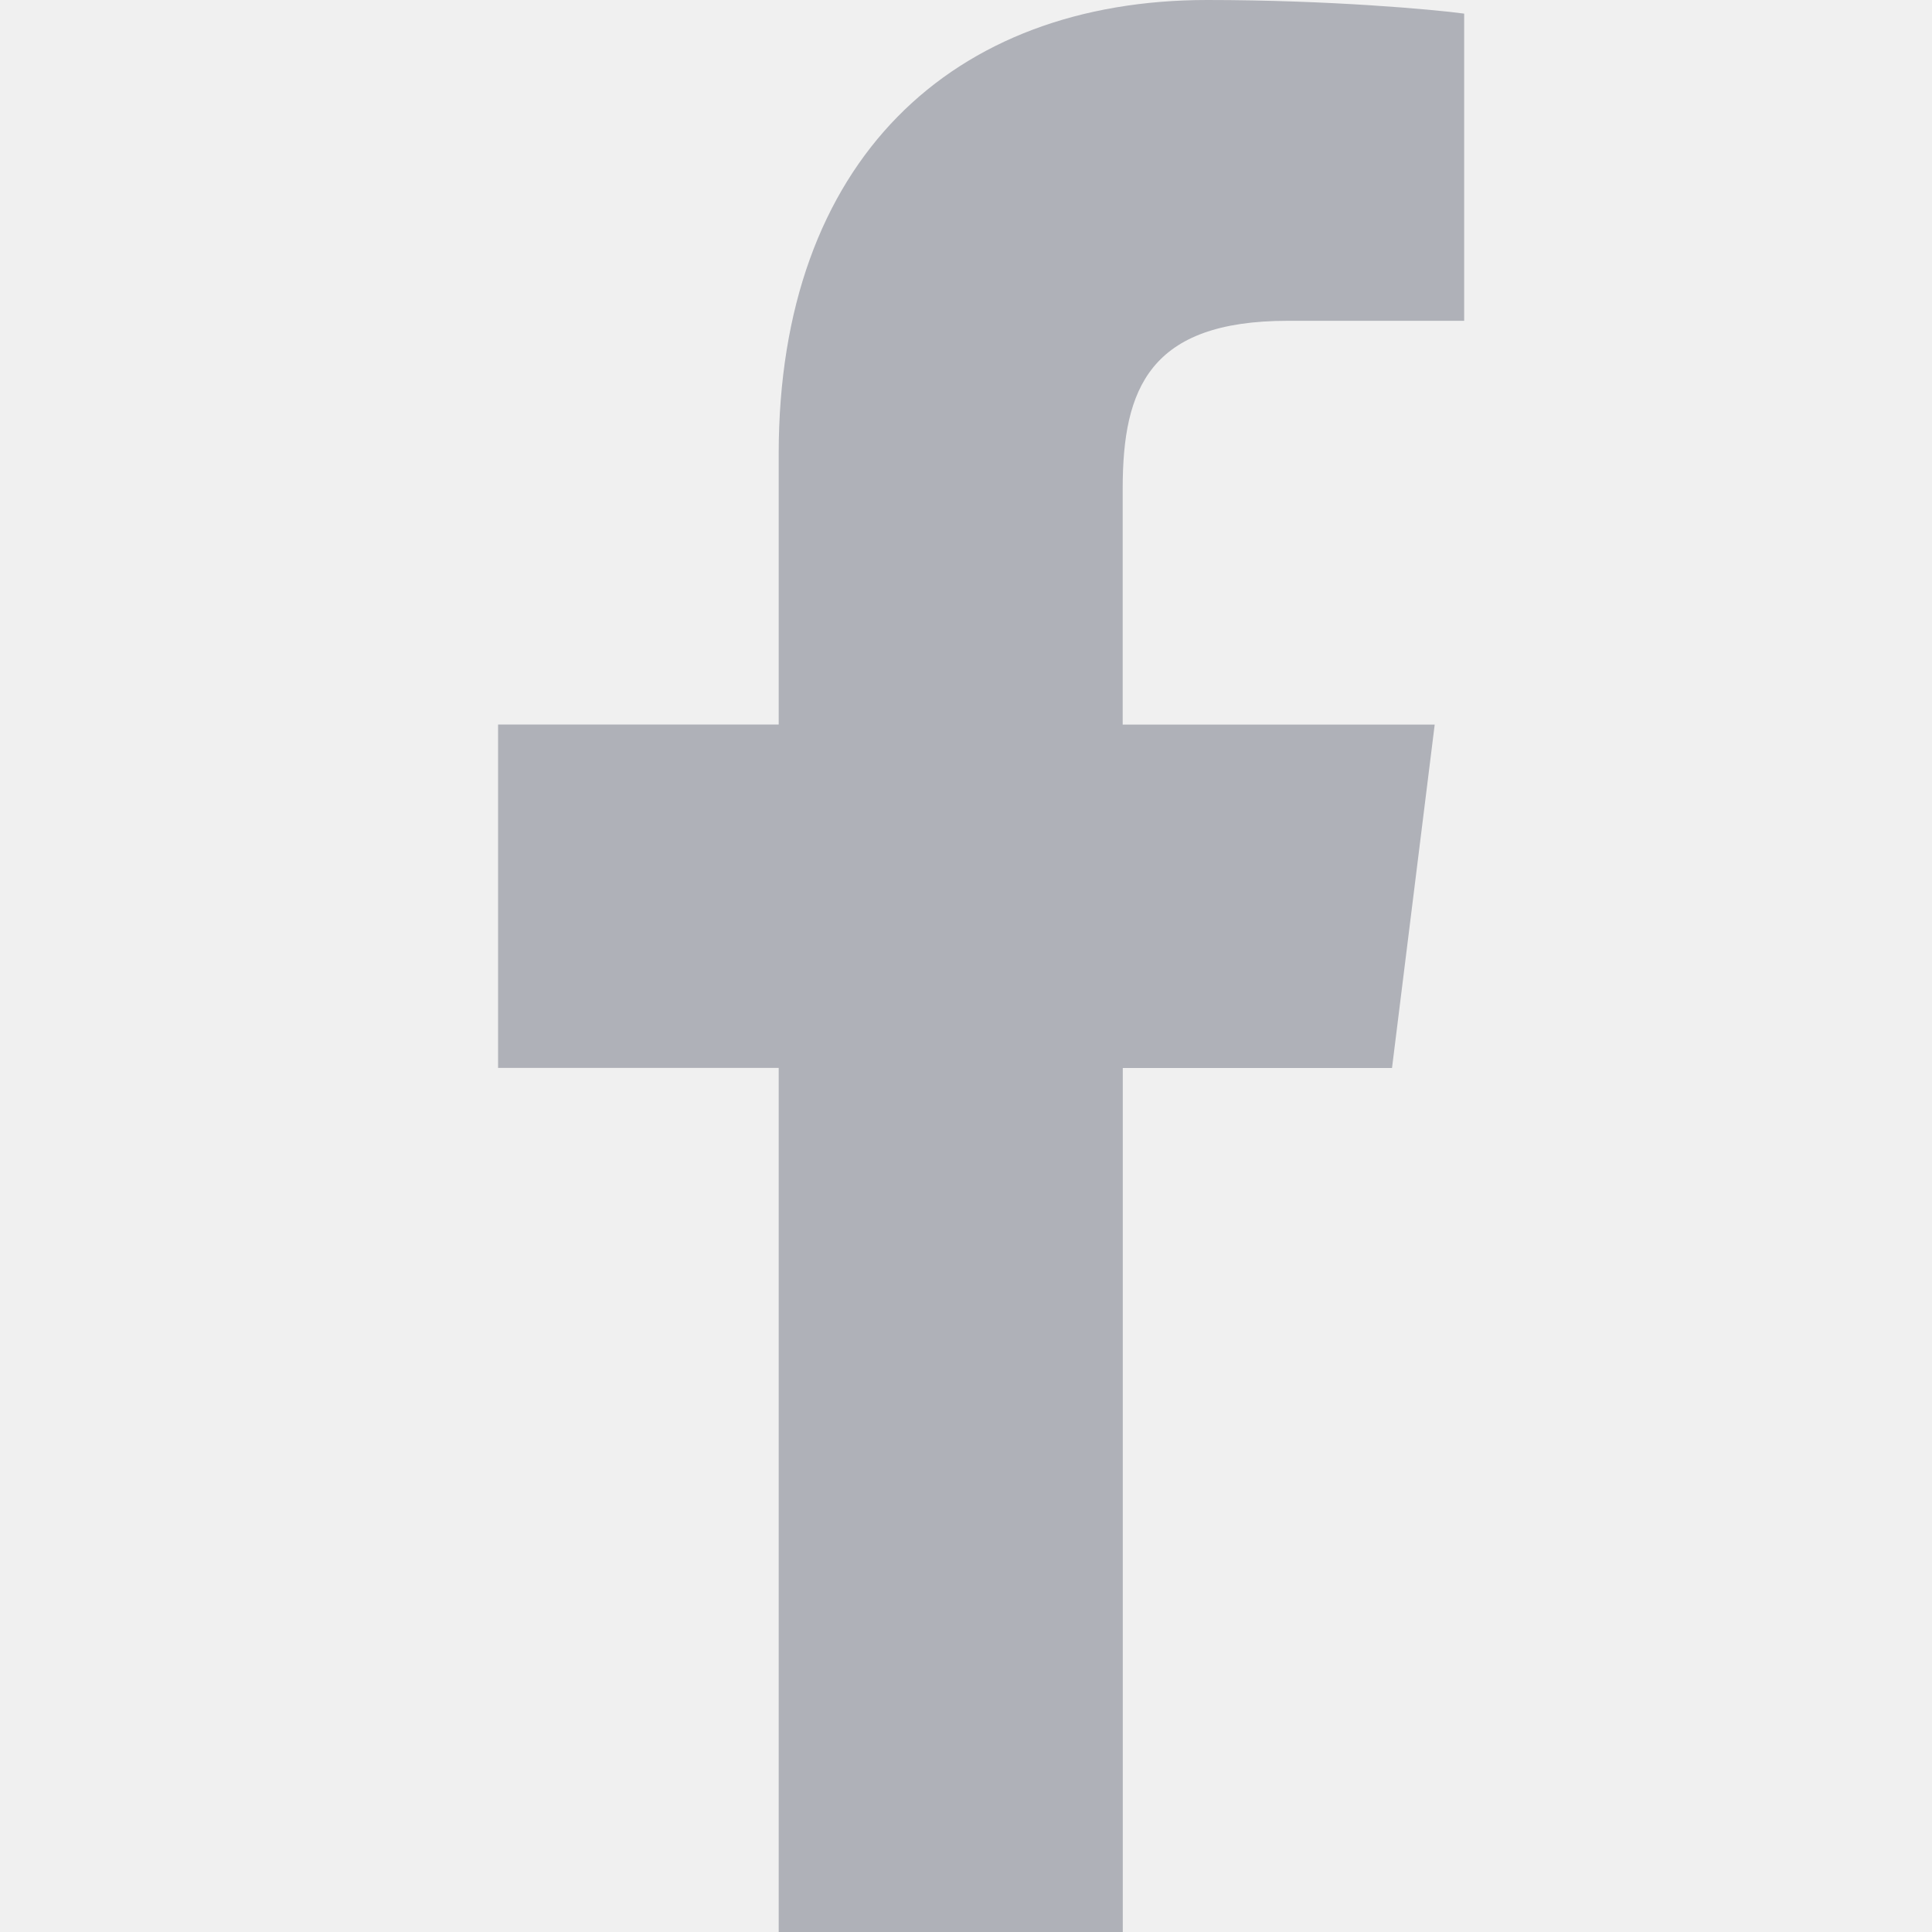
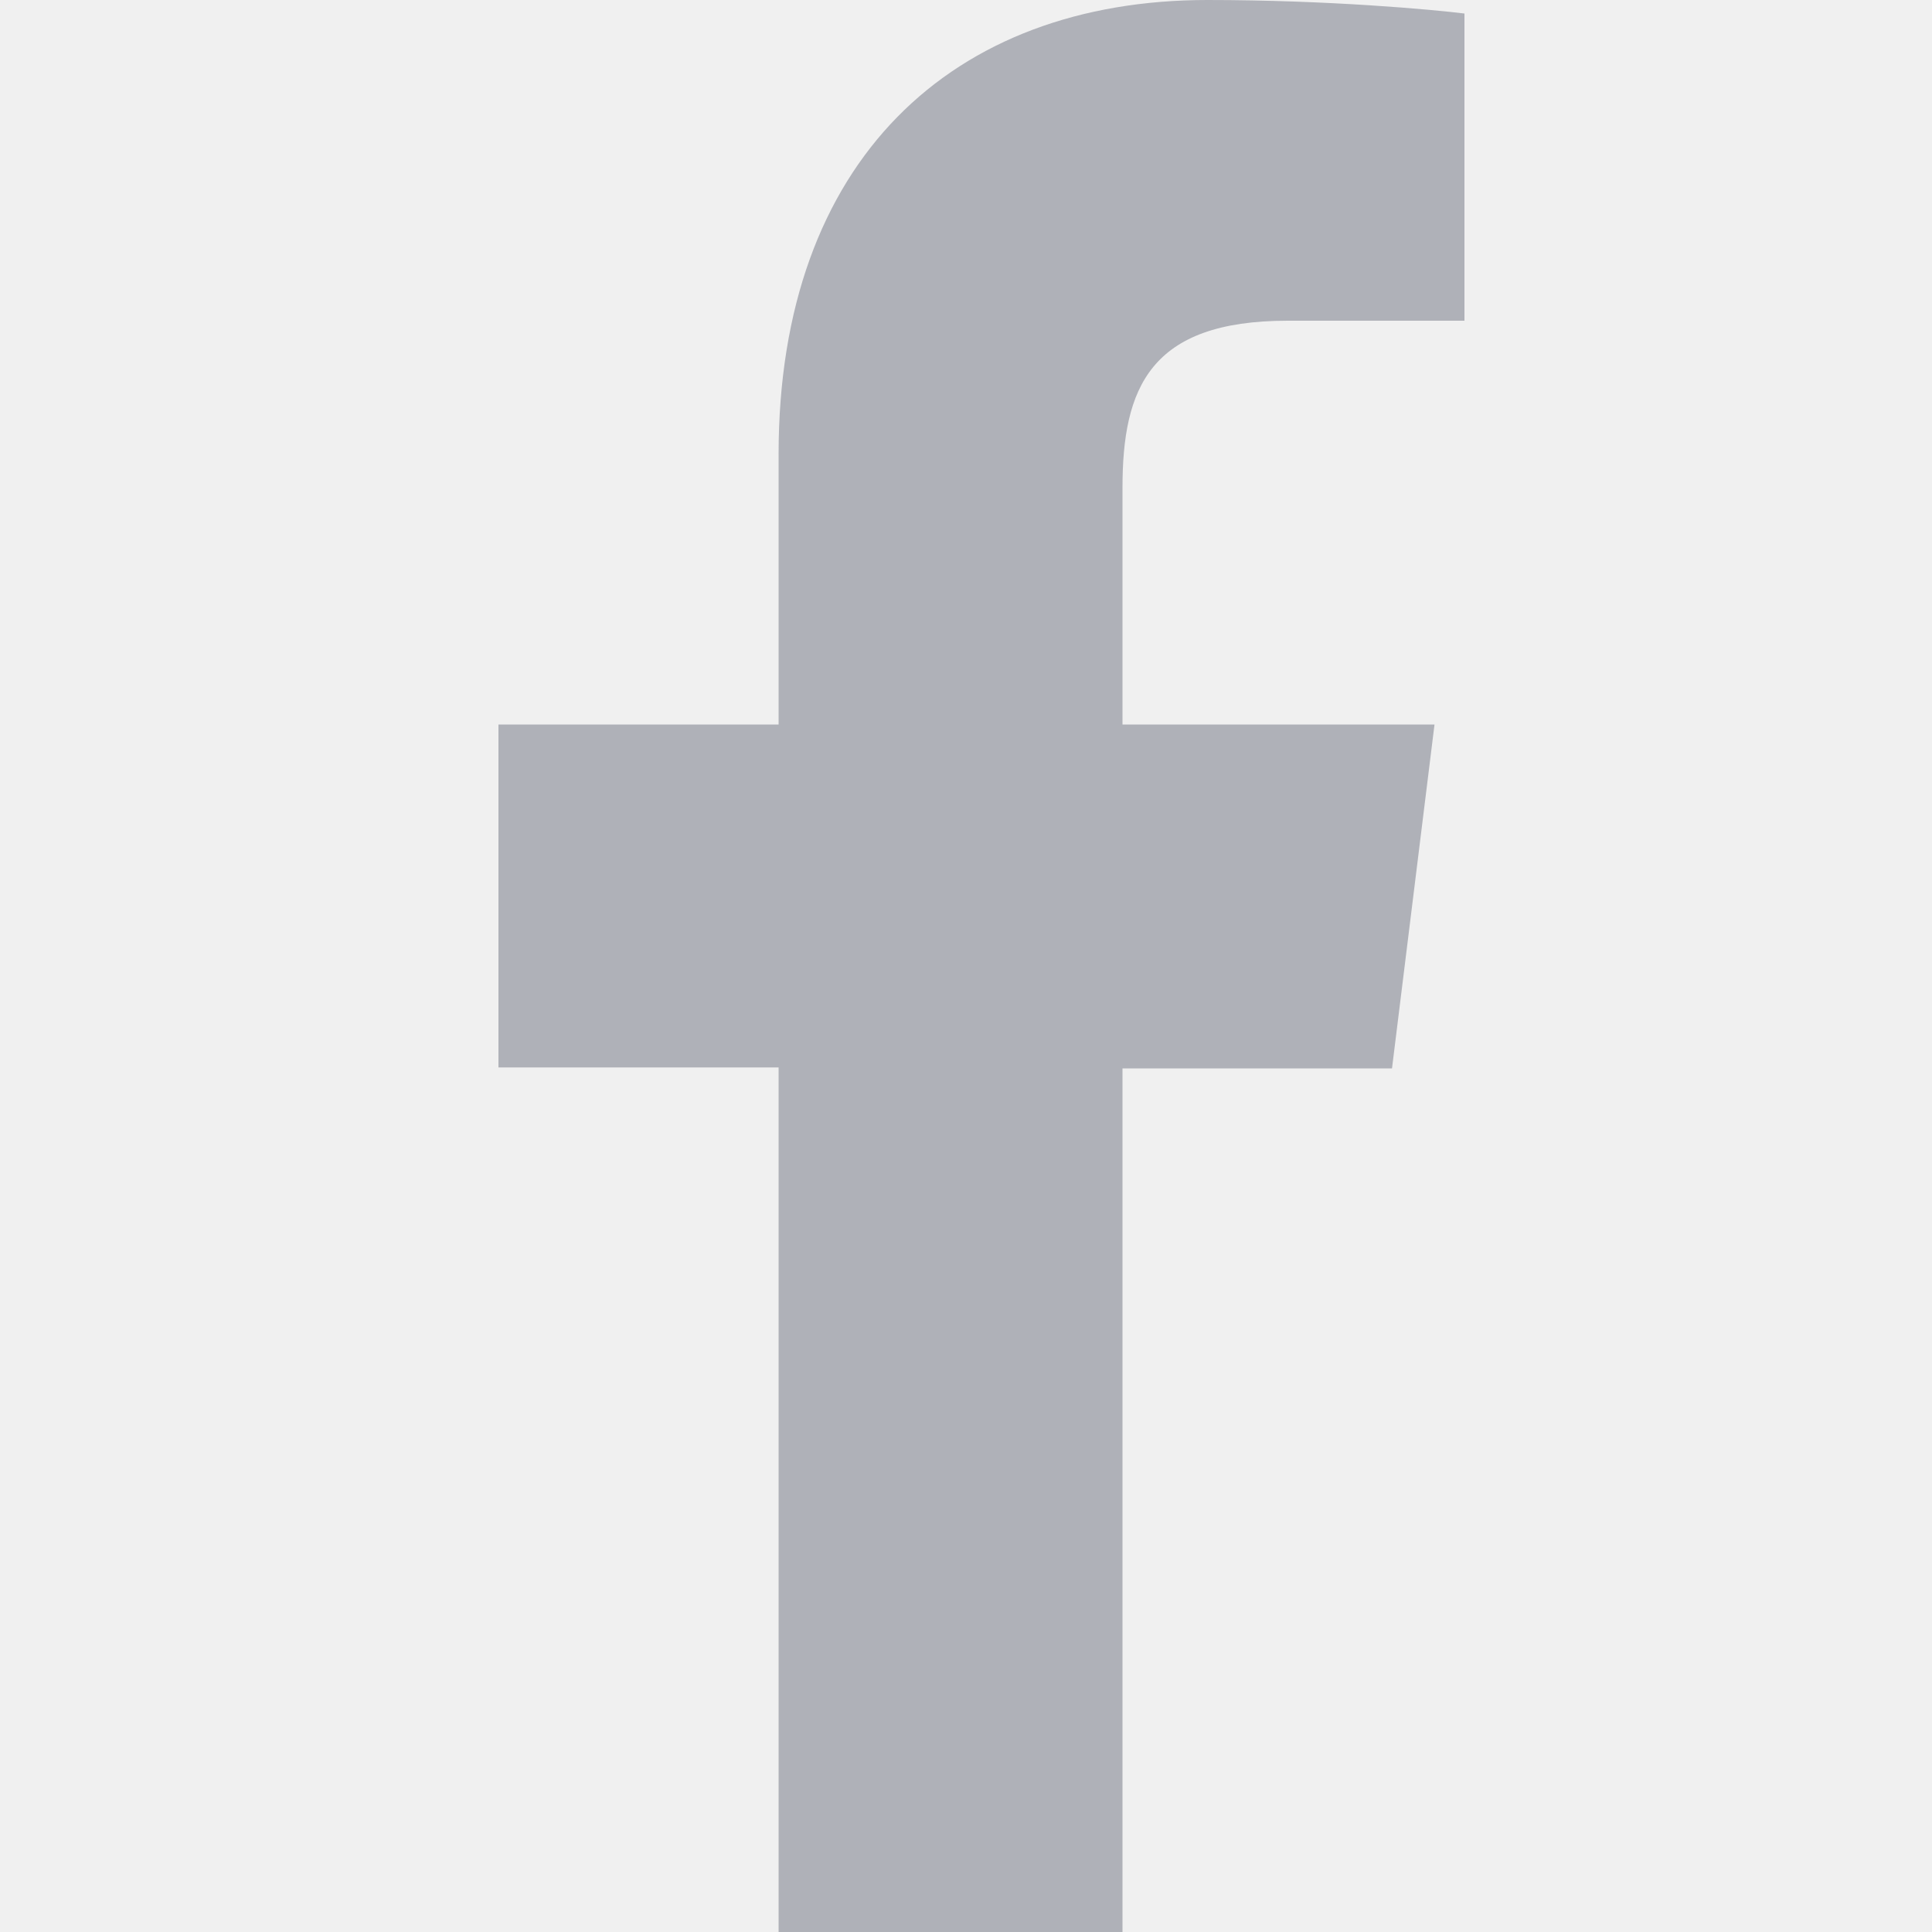
- <svg xmlns="http://www.w3.org/2000/svg" width="20" height="20" viewBox="0 0 20 20" fill="none">
+ <svg xmlns="http://www.w3.org/2000/svg" width="20" height="20" fill="none">
  <g clip-path="url(#clip0)">
-     <path d="M13.331 3.321H15.157V0.141C14.842 0.098 13.758 0 12.497 0C9.864 0 8.061 1.656 8.061 4.699V7.5H5.156V11.055H8.061V20H11.623V11.056H14.41L14.852 7.501H11.622V5.052C11.623 4.024 11.899 3.321 13.331 3.321Z" fill="#AFB1B8" />
+     <path d="M13.33 3.32h1.83V.14C14.84.1 13.76 0 12.5 0 9.86 0 8.06 1.66 8.06 4.7v2.8h-2.9v3.55h2.9V20h3.56v-8.94h2.79l.44-3.56h-3.23V5.05c0-1.03.28-1.73 1.71-1.73z" fill="#AFB1B8" />
  </g>
  <defs>
    <clipPath id="clip0">
-       <rect width="20" height="20" fill="white" />
+       <path fill="#fff" d="M0 0h20v20H0z" />
    </clipPath>
  </defs>
</svg>
